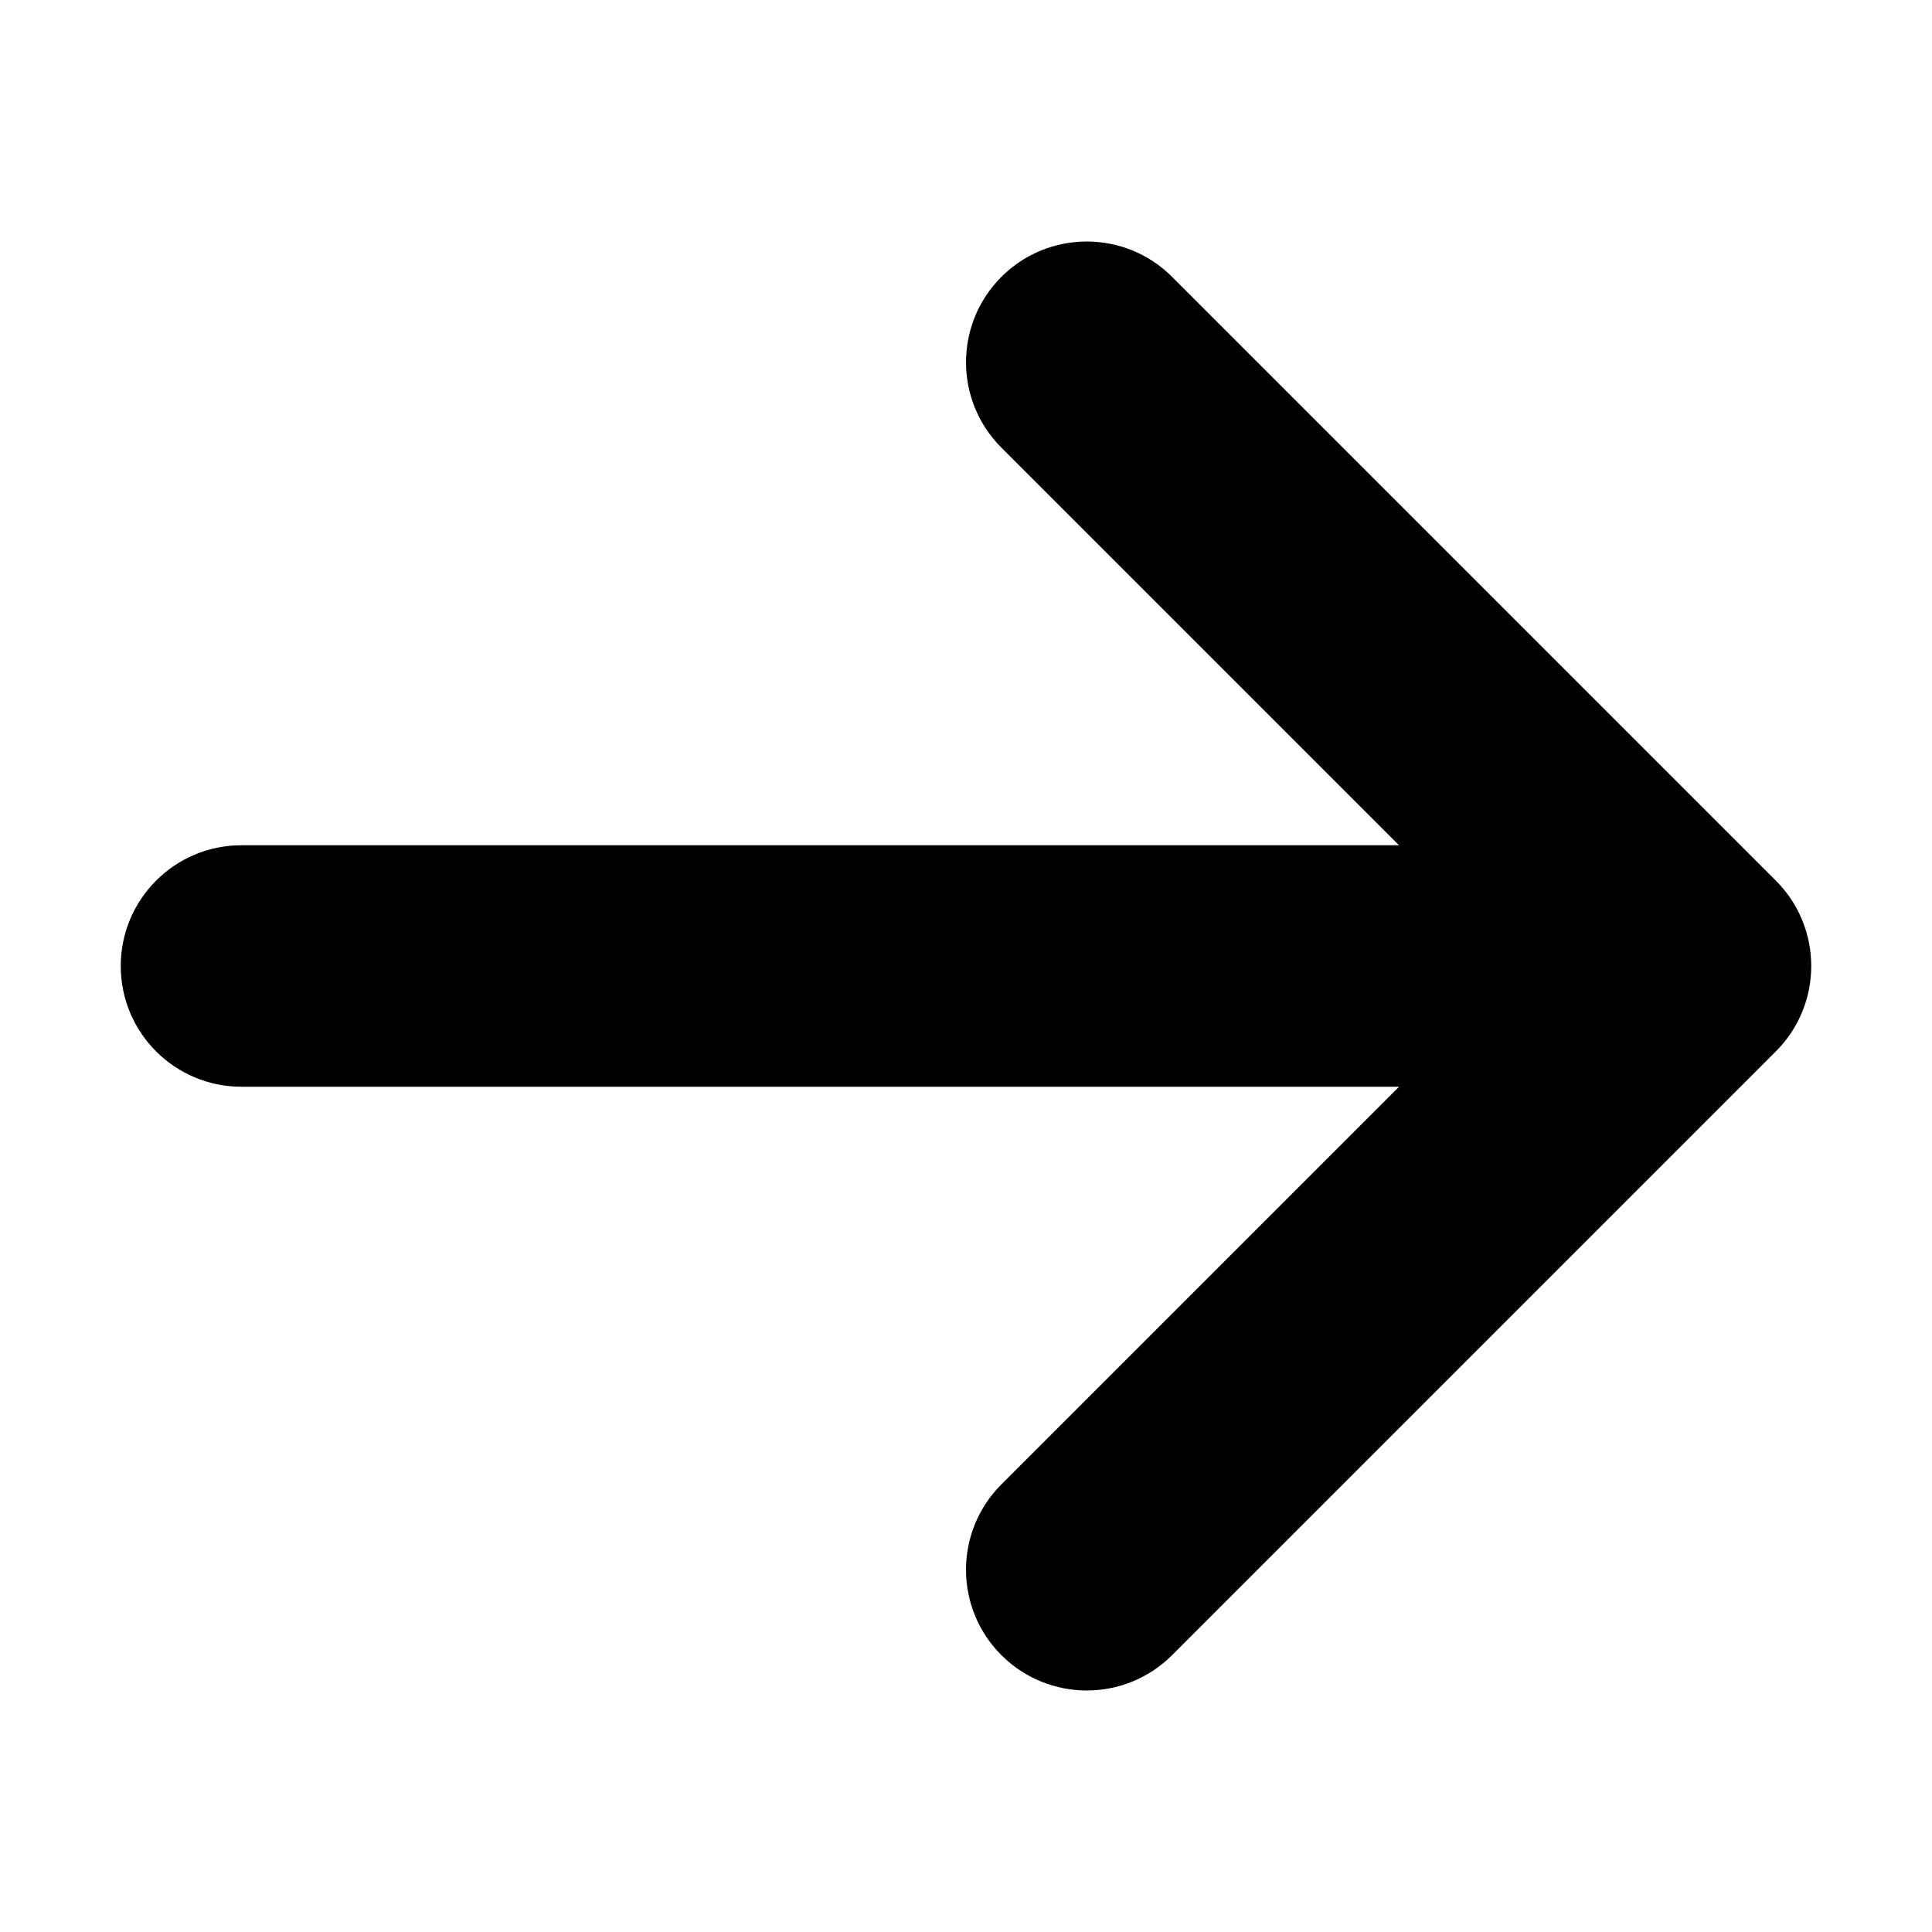
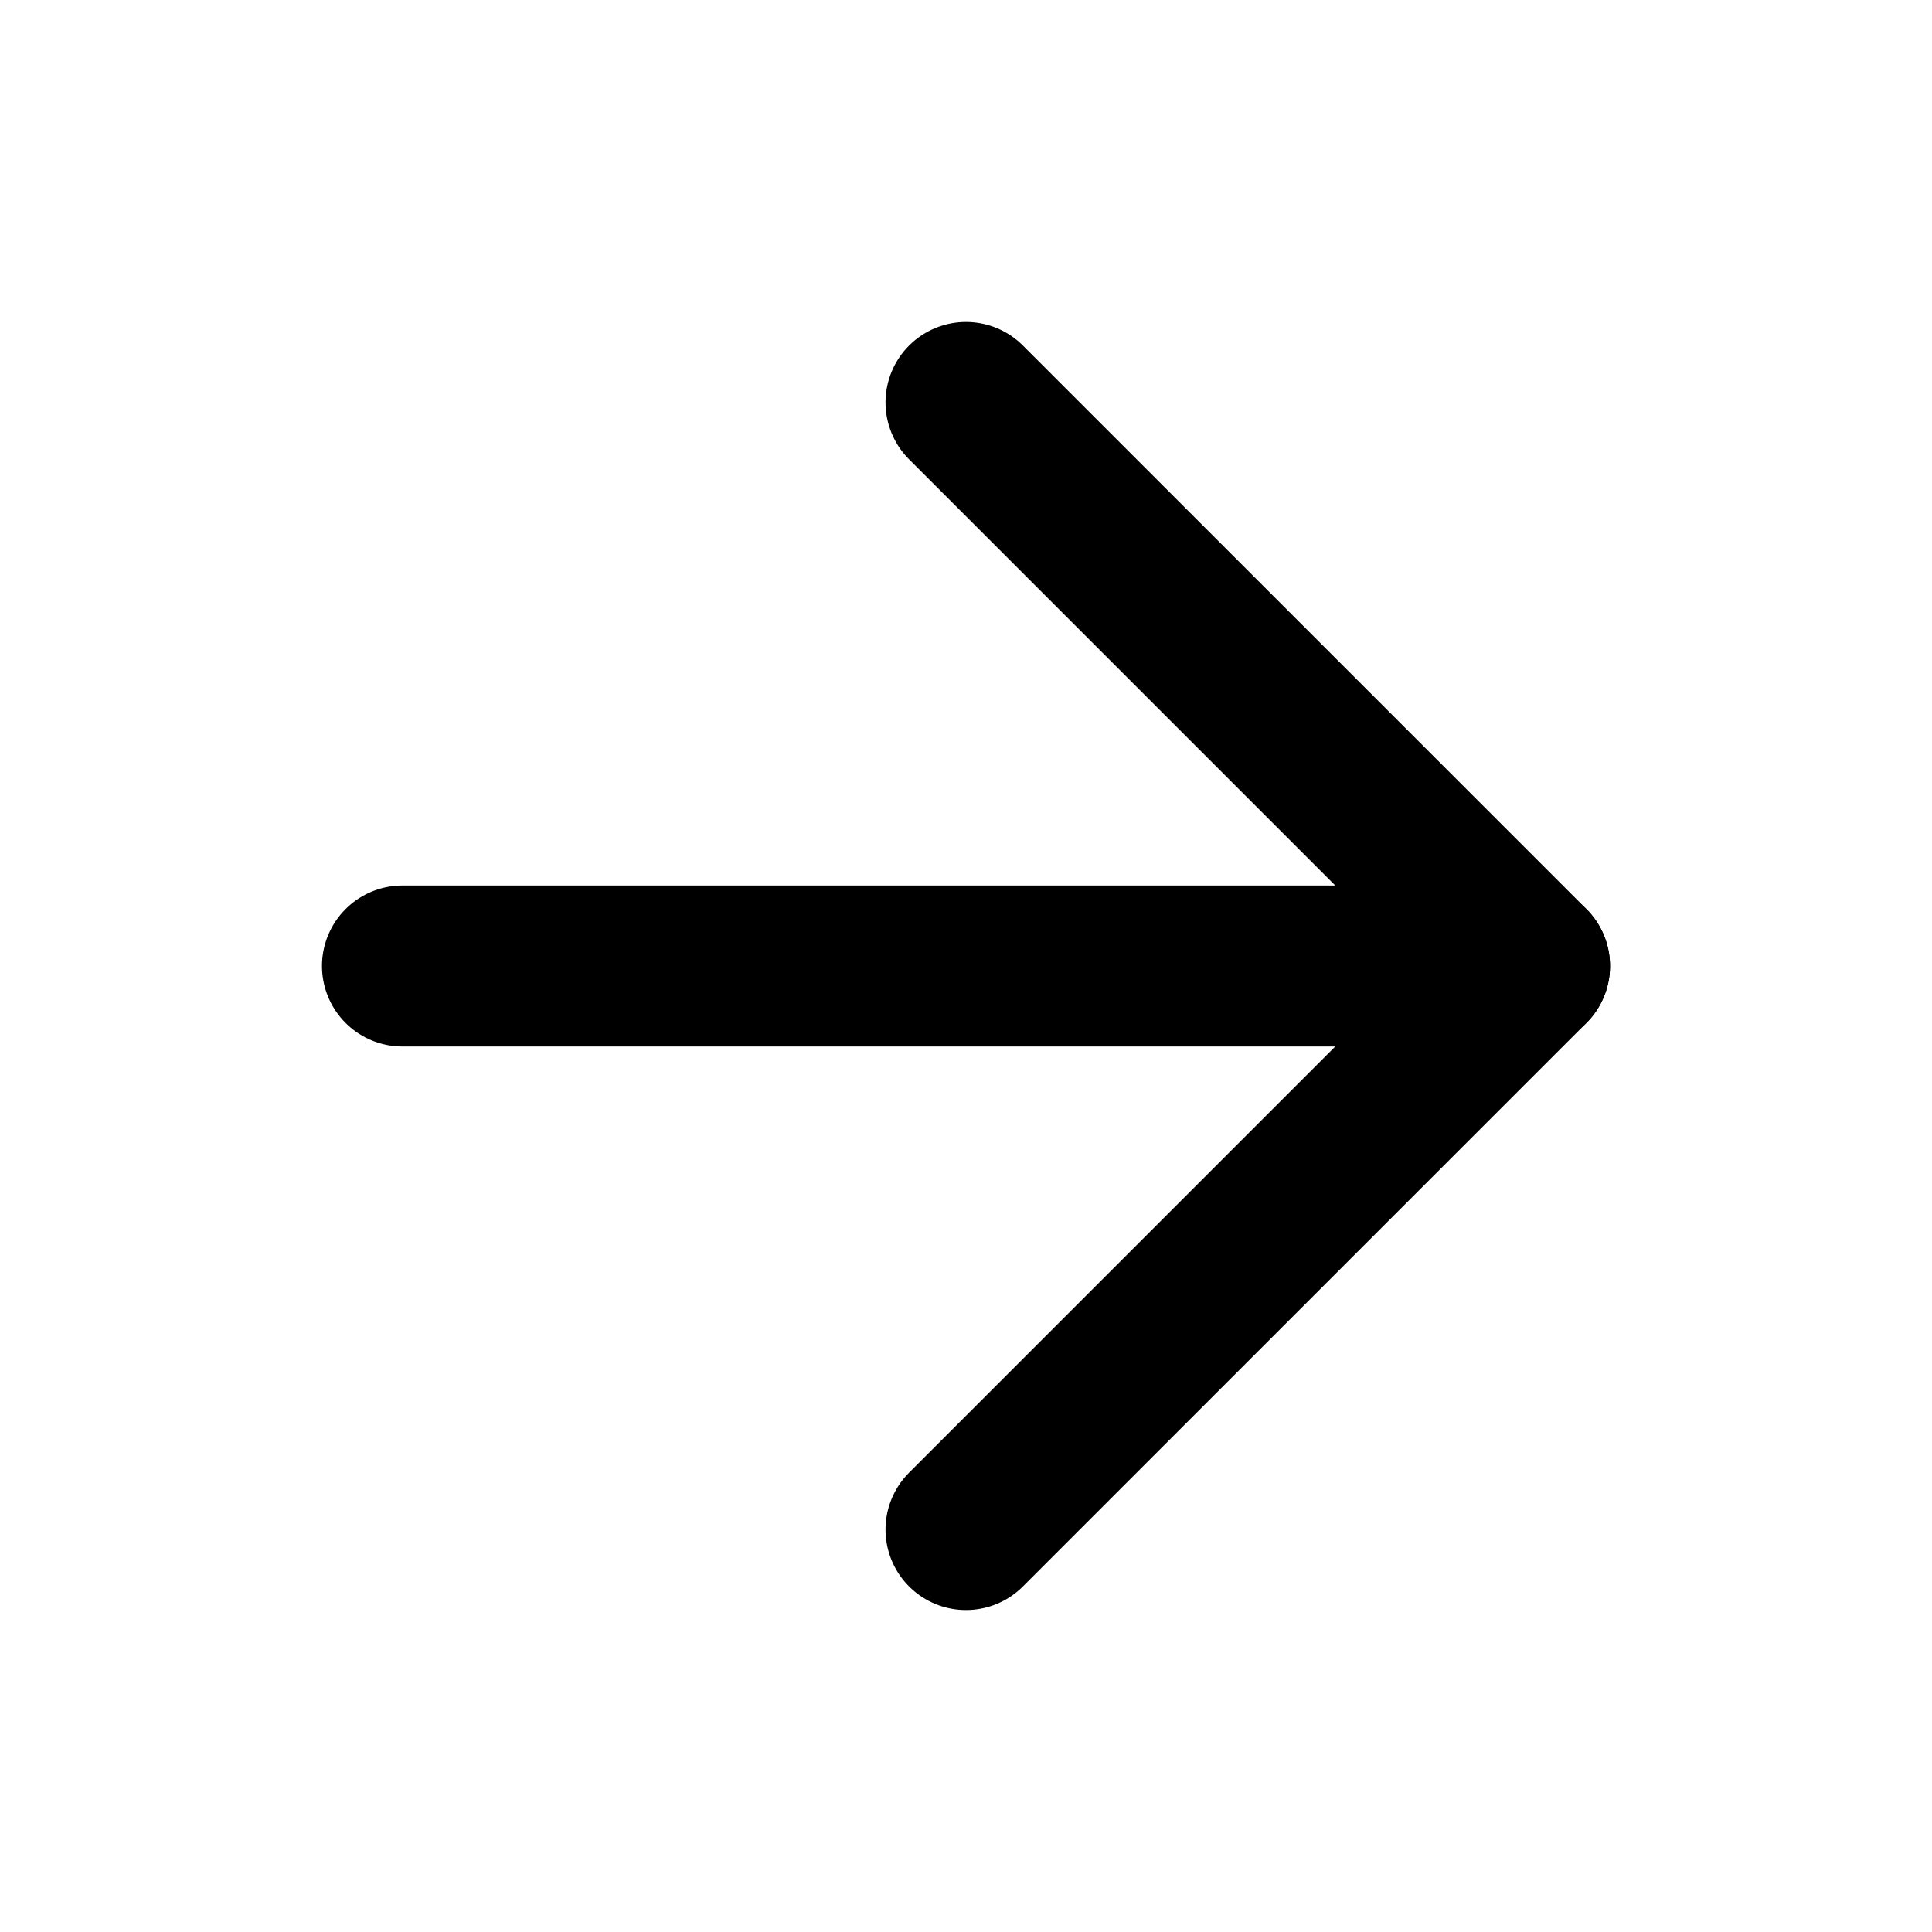
- <svg xmlns="http://www.w3.org/2000/svg" version="1.1" width="32" height="32" viewBox="0 0 32 32">
-   <path d="M19.414 27.414l10-10c0.781-0.781 0.781-2.047 0-2.828l-10-10c-0.781-0.781-2.047-0.781-2.828 0s-0.781 2.047 0 2.828l6.586 6.586h-19.172c-1.105 0-2 0.895-2 2s0.895 2 2 2h19.172l-6.586 6.586c-0.39 0.39-0.586 0.902-0.586 1.414s0.195 1.024 0.586 1.414c0.781 0.781 2.047 0.781 2.828 0z" />
+ <svg xmlns="http://www.w3.org/2000/svg" width="16" height="16" viewBox="0 0 16 16" fill="none">
+   <path d="M3.333 8H12.667" stroke="black" stroke-width="1.333" stroke-linecap="round" stroke-linejoin="round" />
+   <path d="M8 12.667L12.667 8L8 3.333" stroke="black" stroke-width="1.333" stroke-linecap="round" stroke-linejoin="round" />
</svg>
